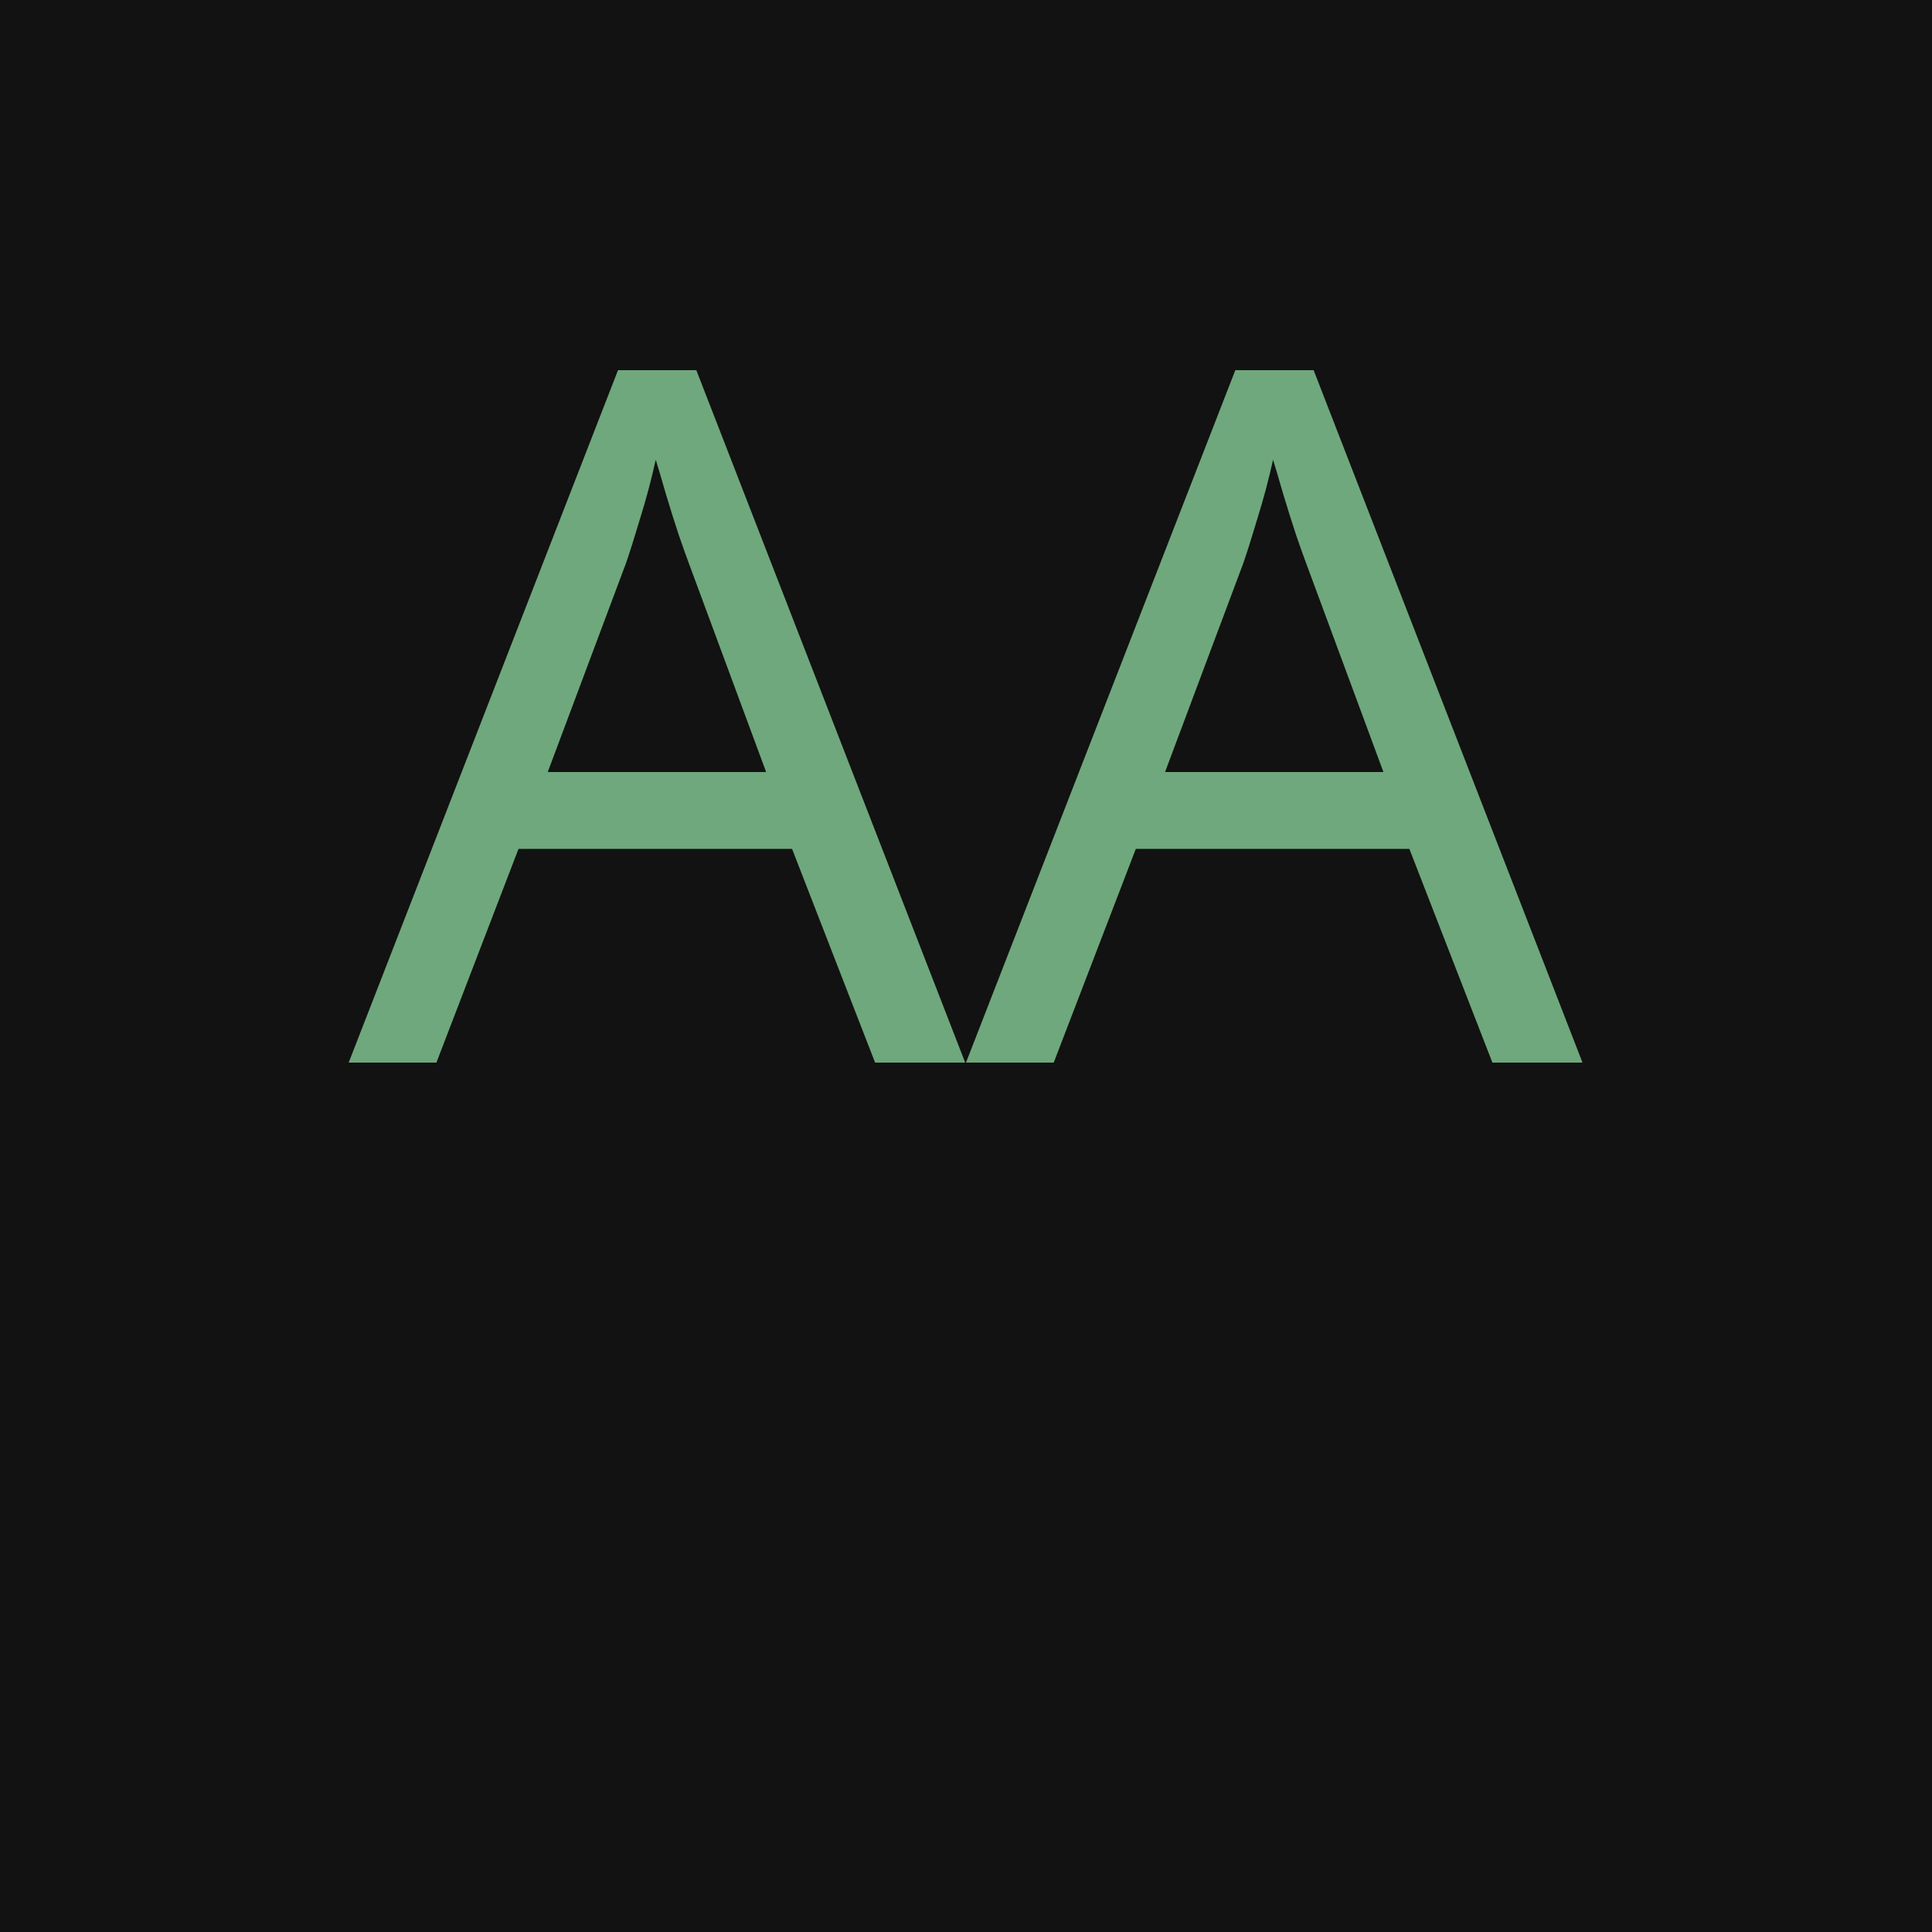
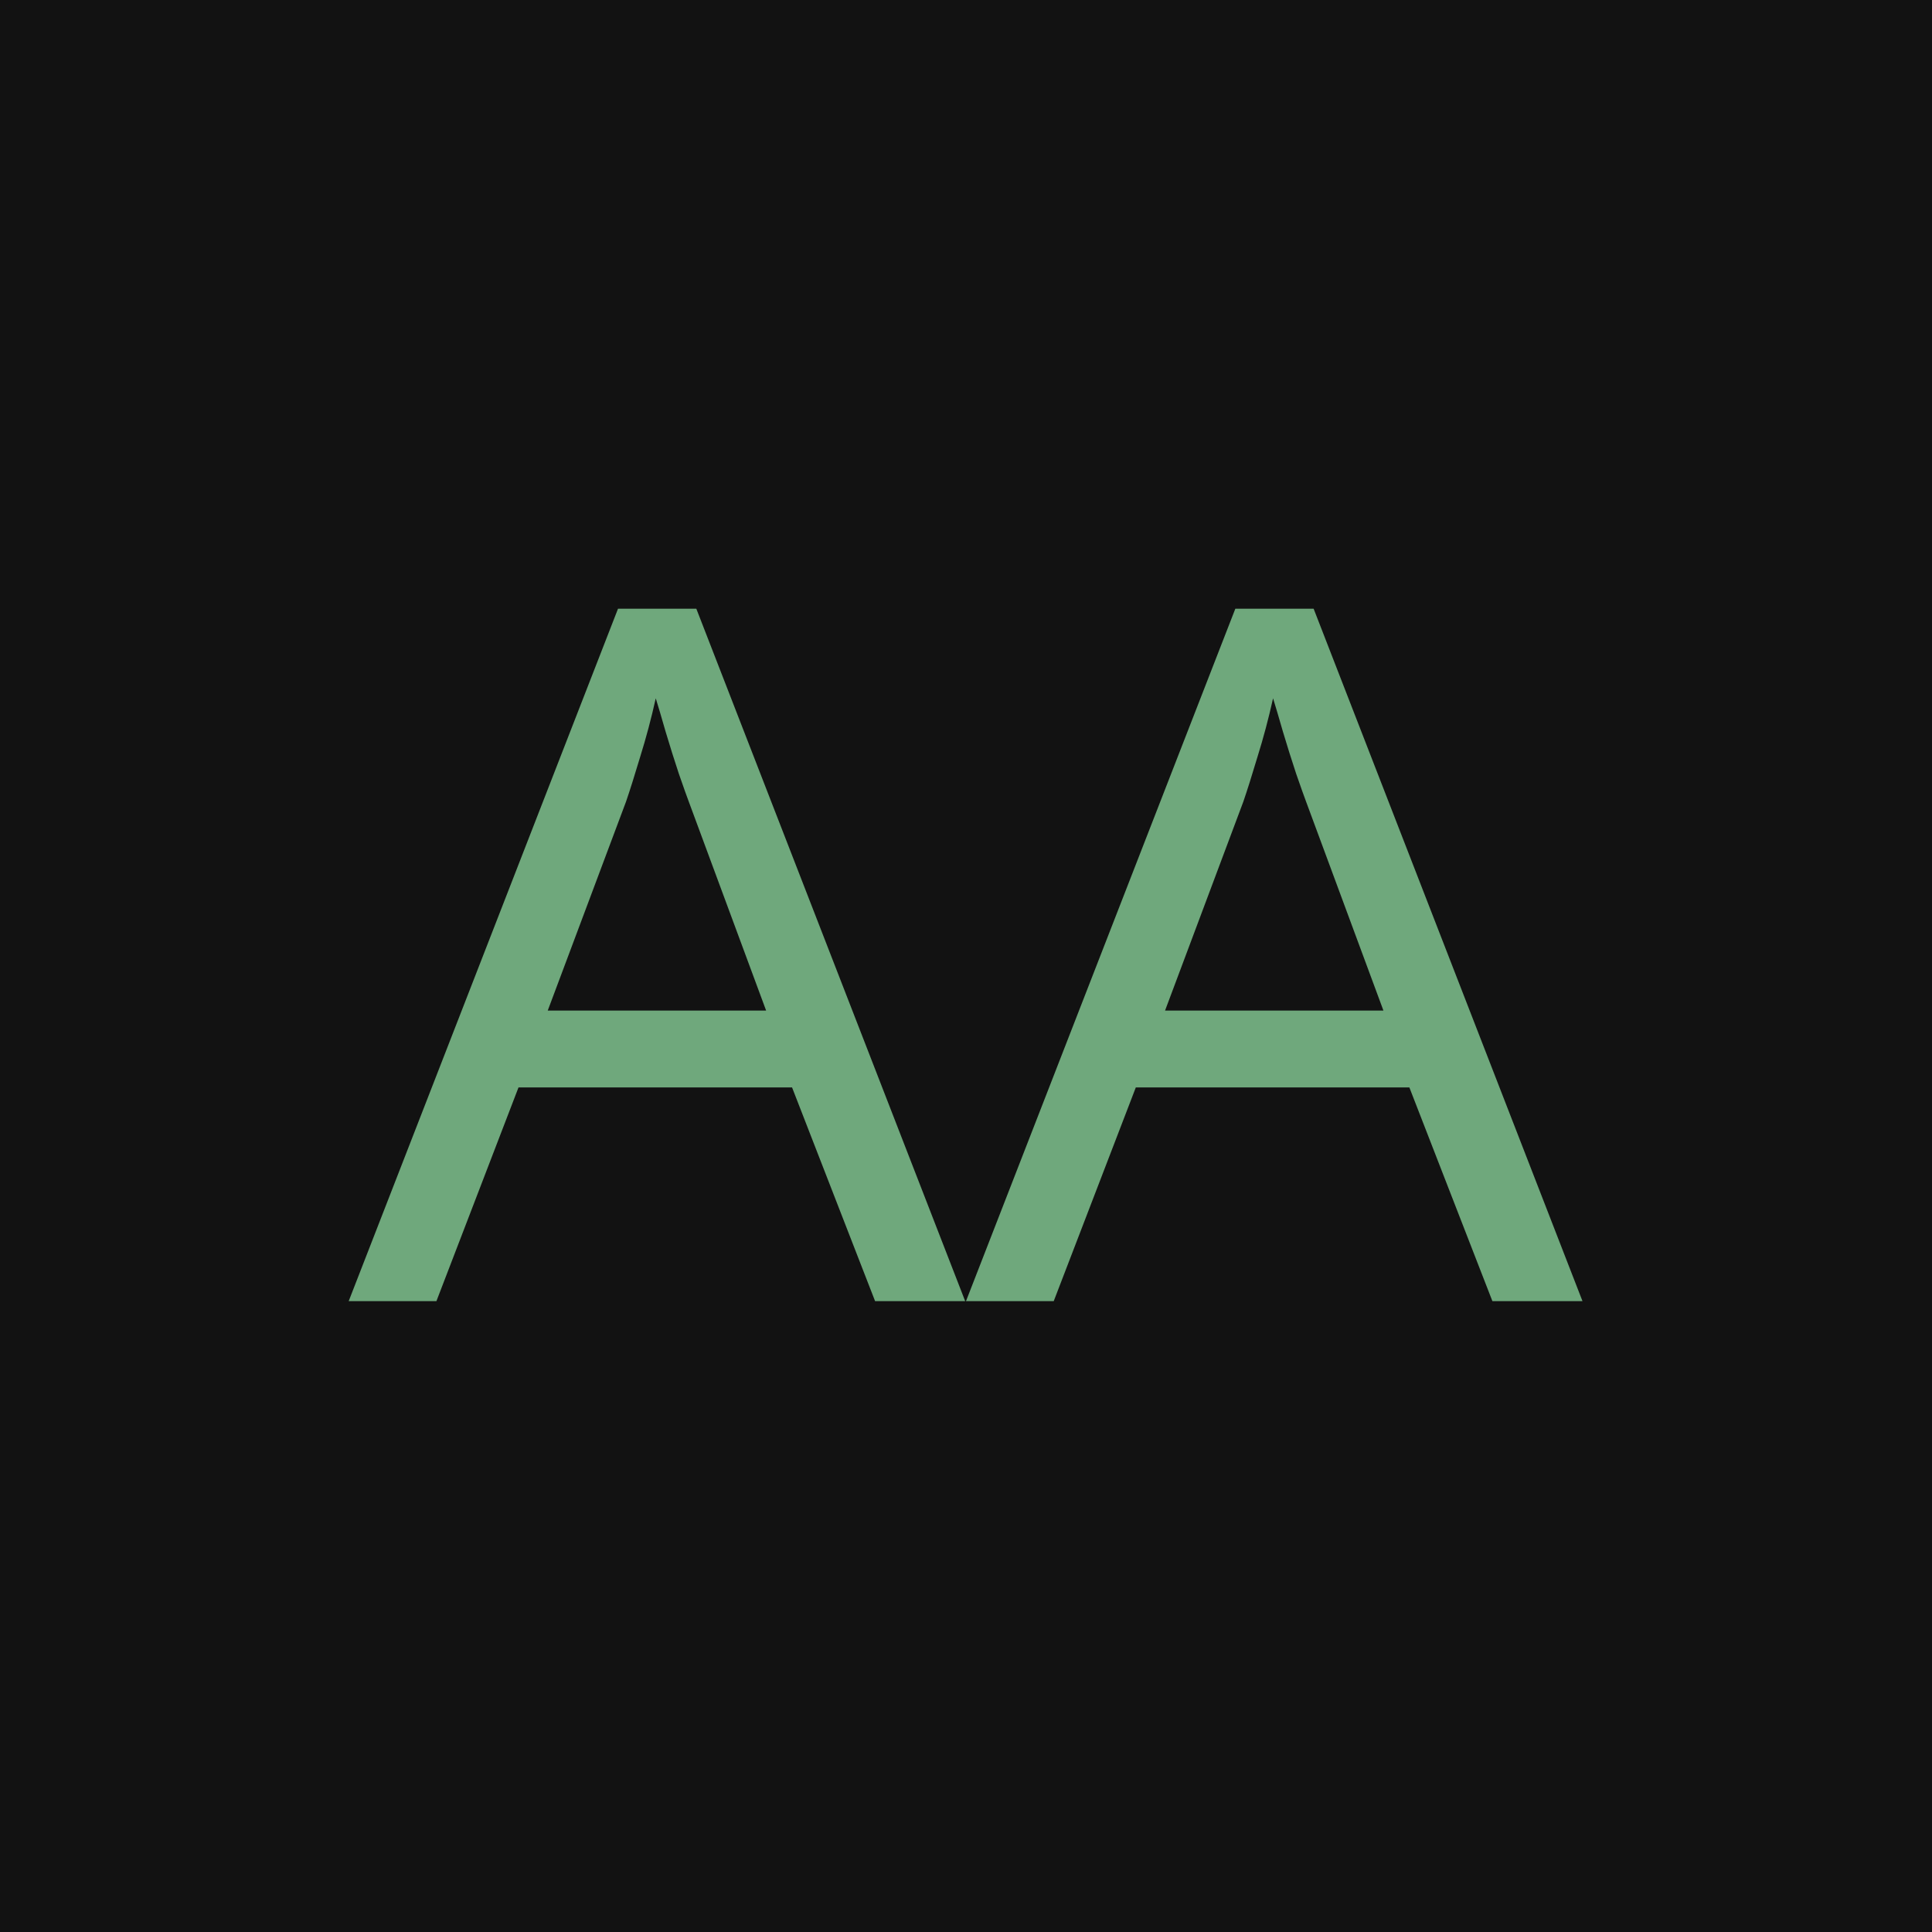
<svg xmlns="http://www.w3.org/2000/svg" width="64" height="64">
  <rect width="64" height="64" fill="#121212" />
-   <text x="50%" y="55%" text-anchor="middle" font-family="Fraunces" font-size="32" fill="#6fa87c">AA</text>
+   <text x="50%" y="50%" text-anchor="middle" dominant-baseline="middle" font-family="Fraunces" font-size="32" fill="#6fa87c">AA</text>
</svg>
